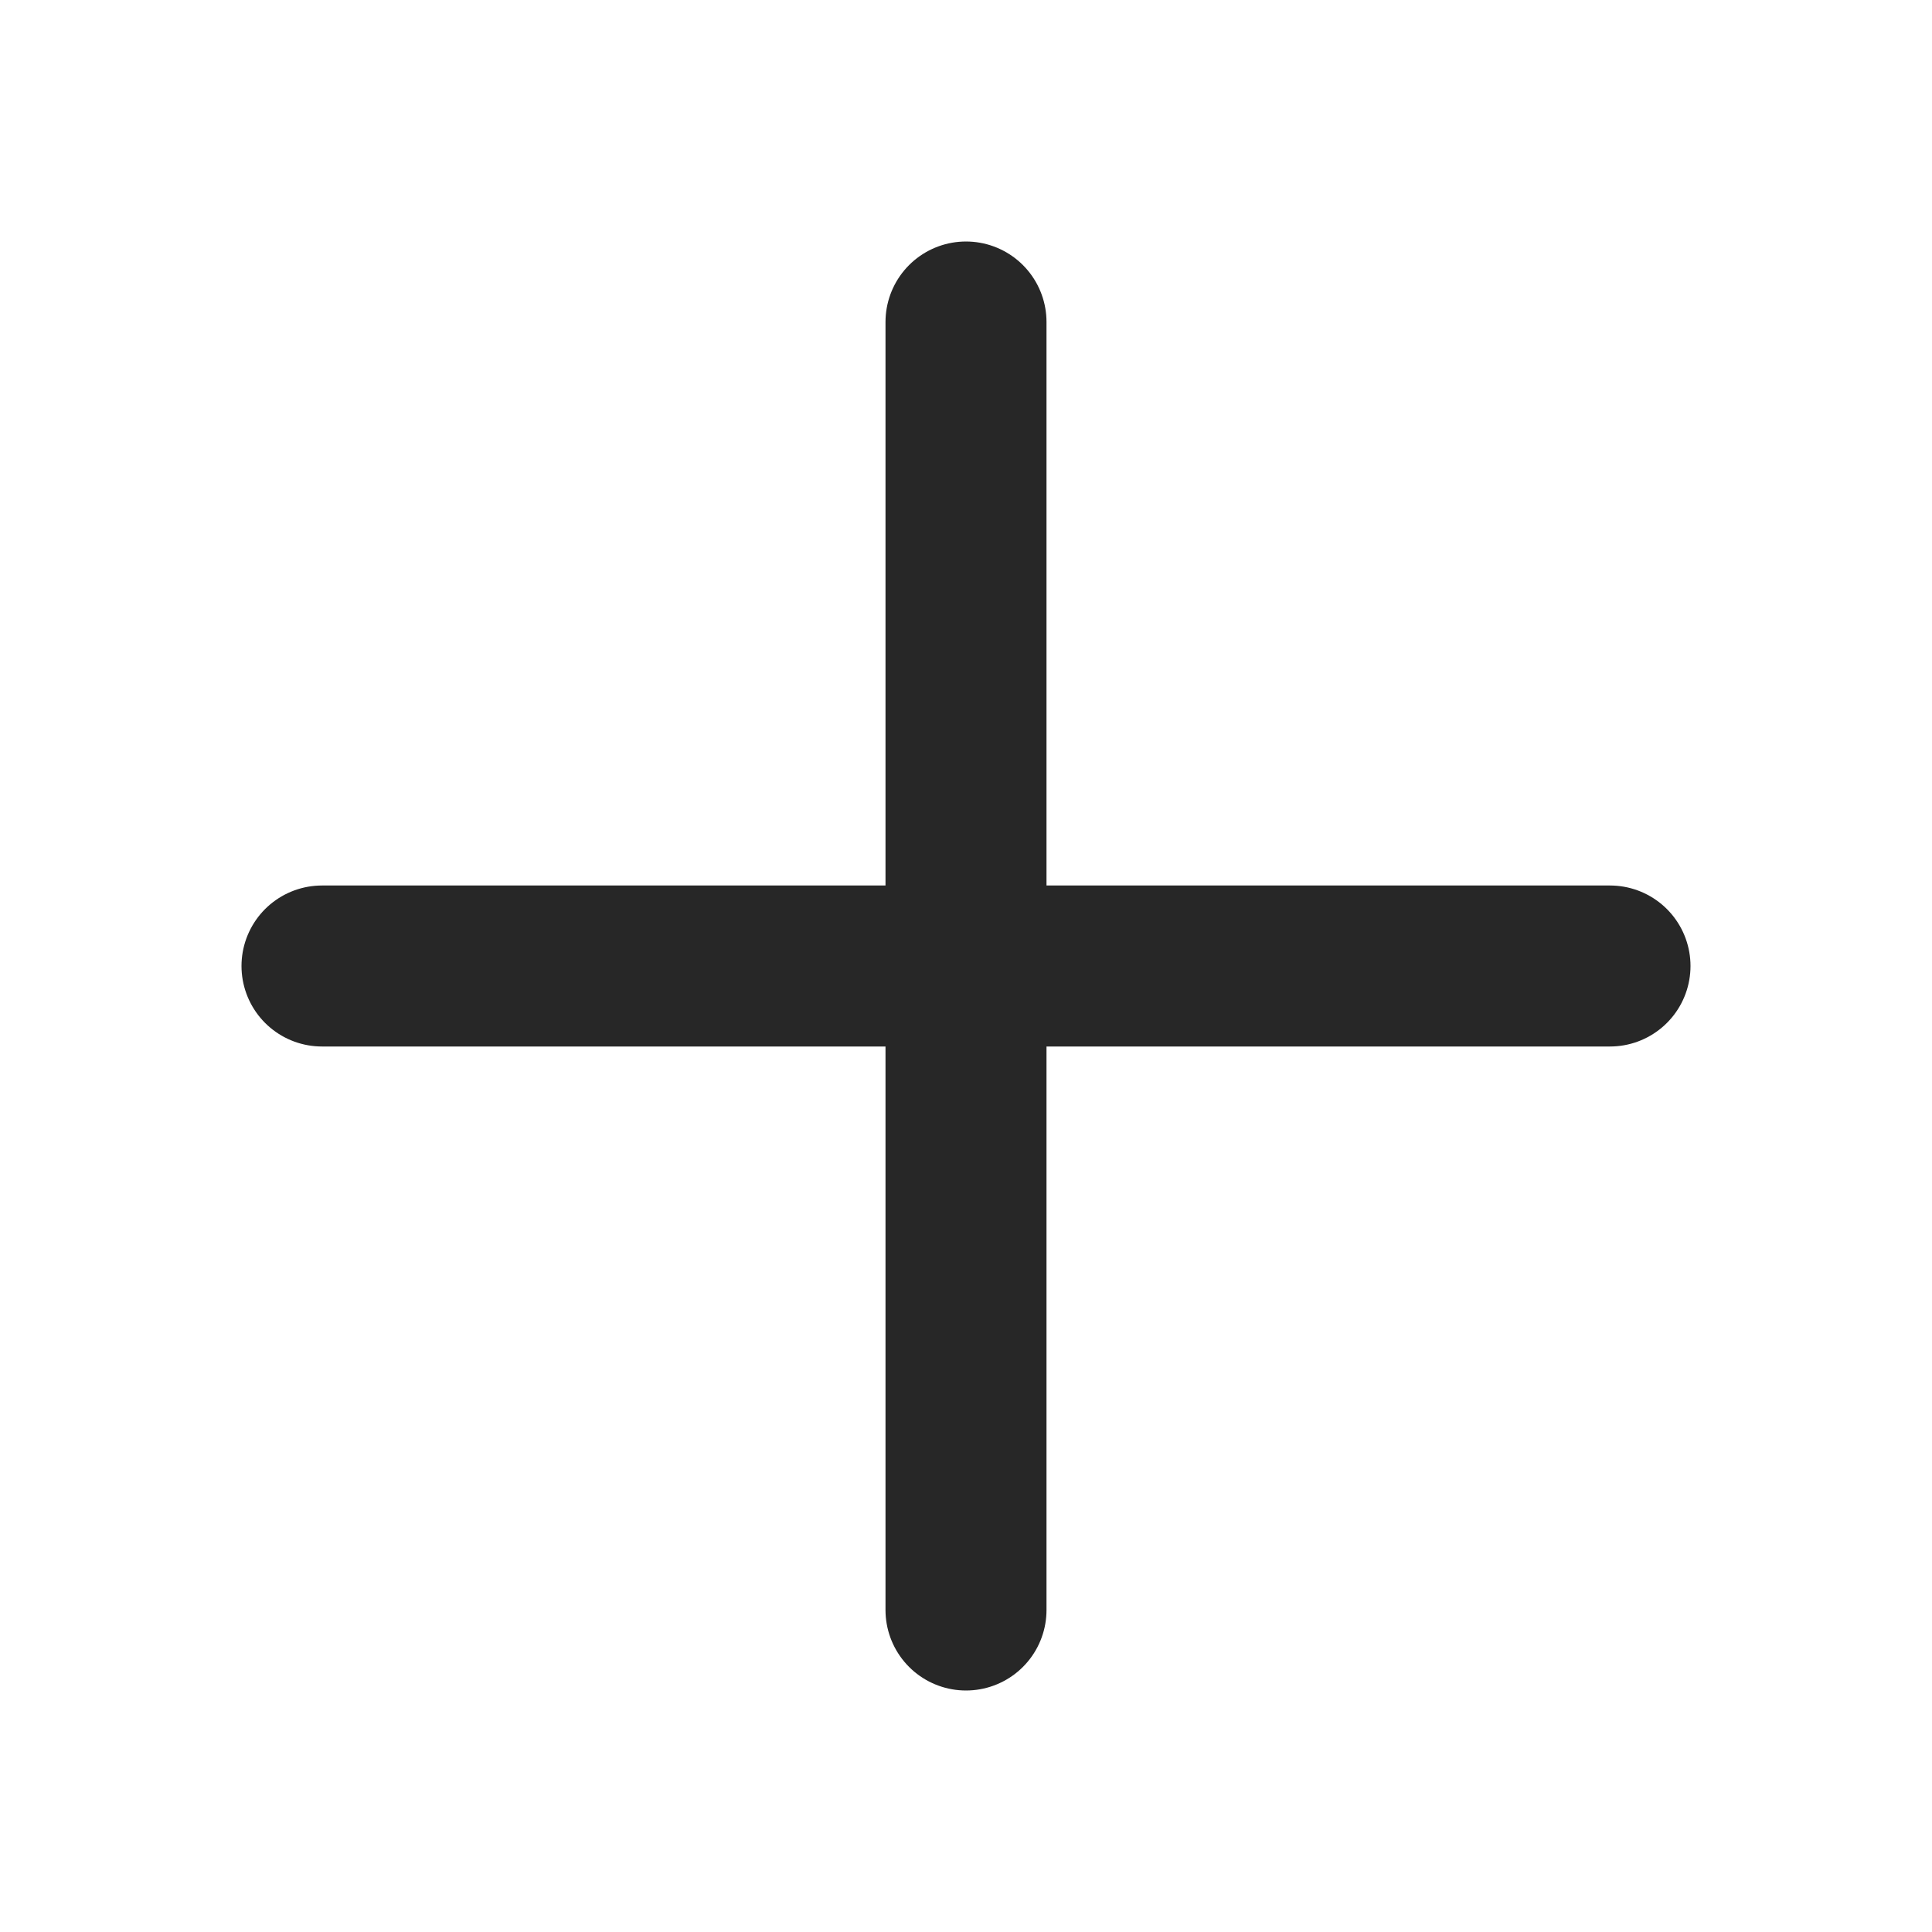
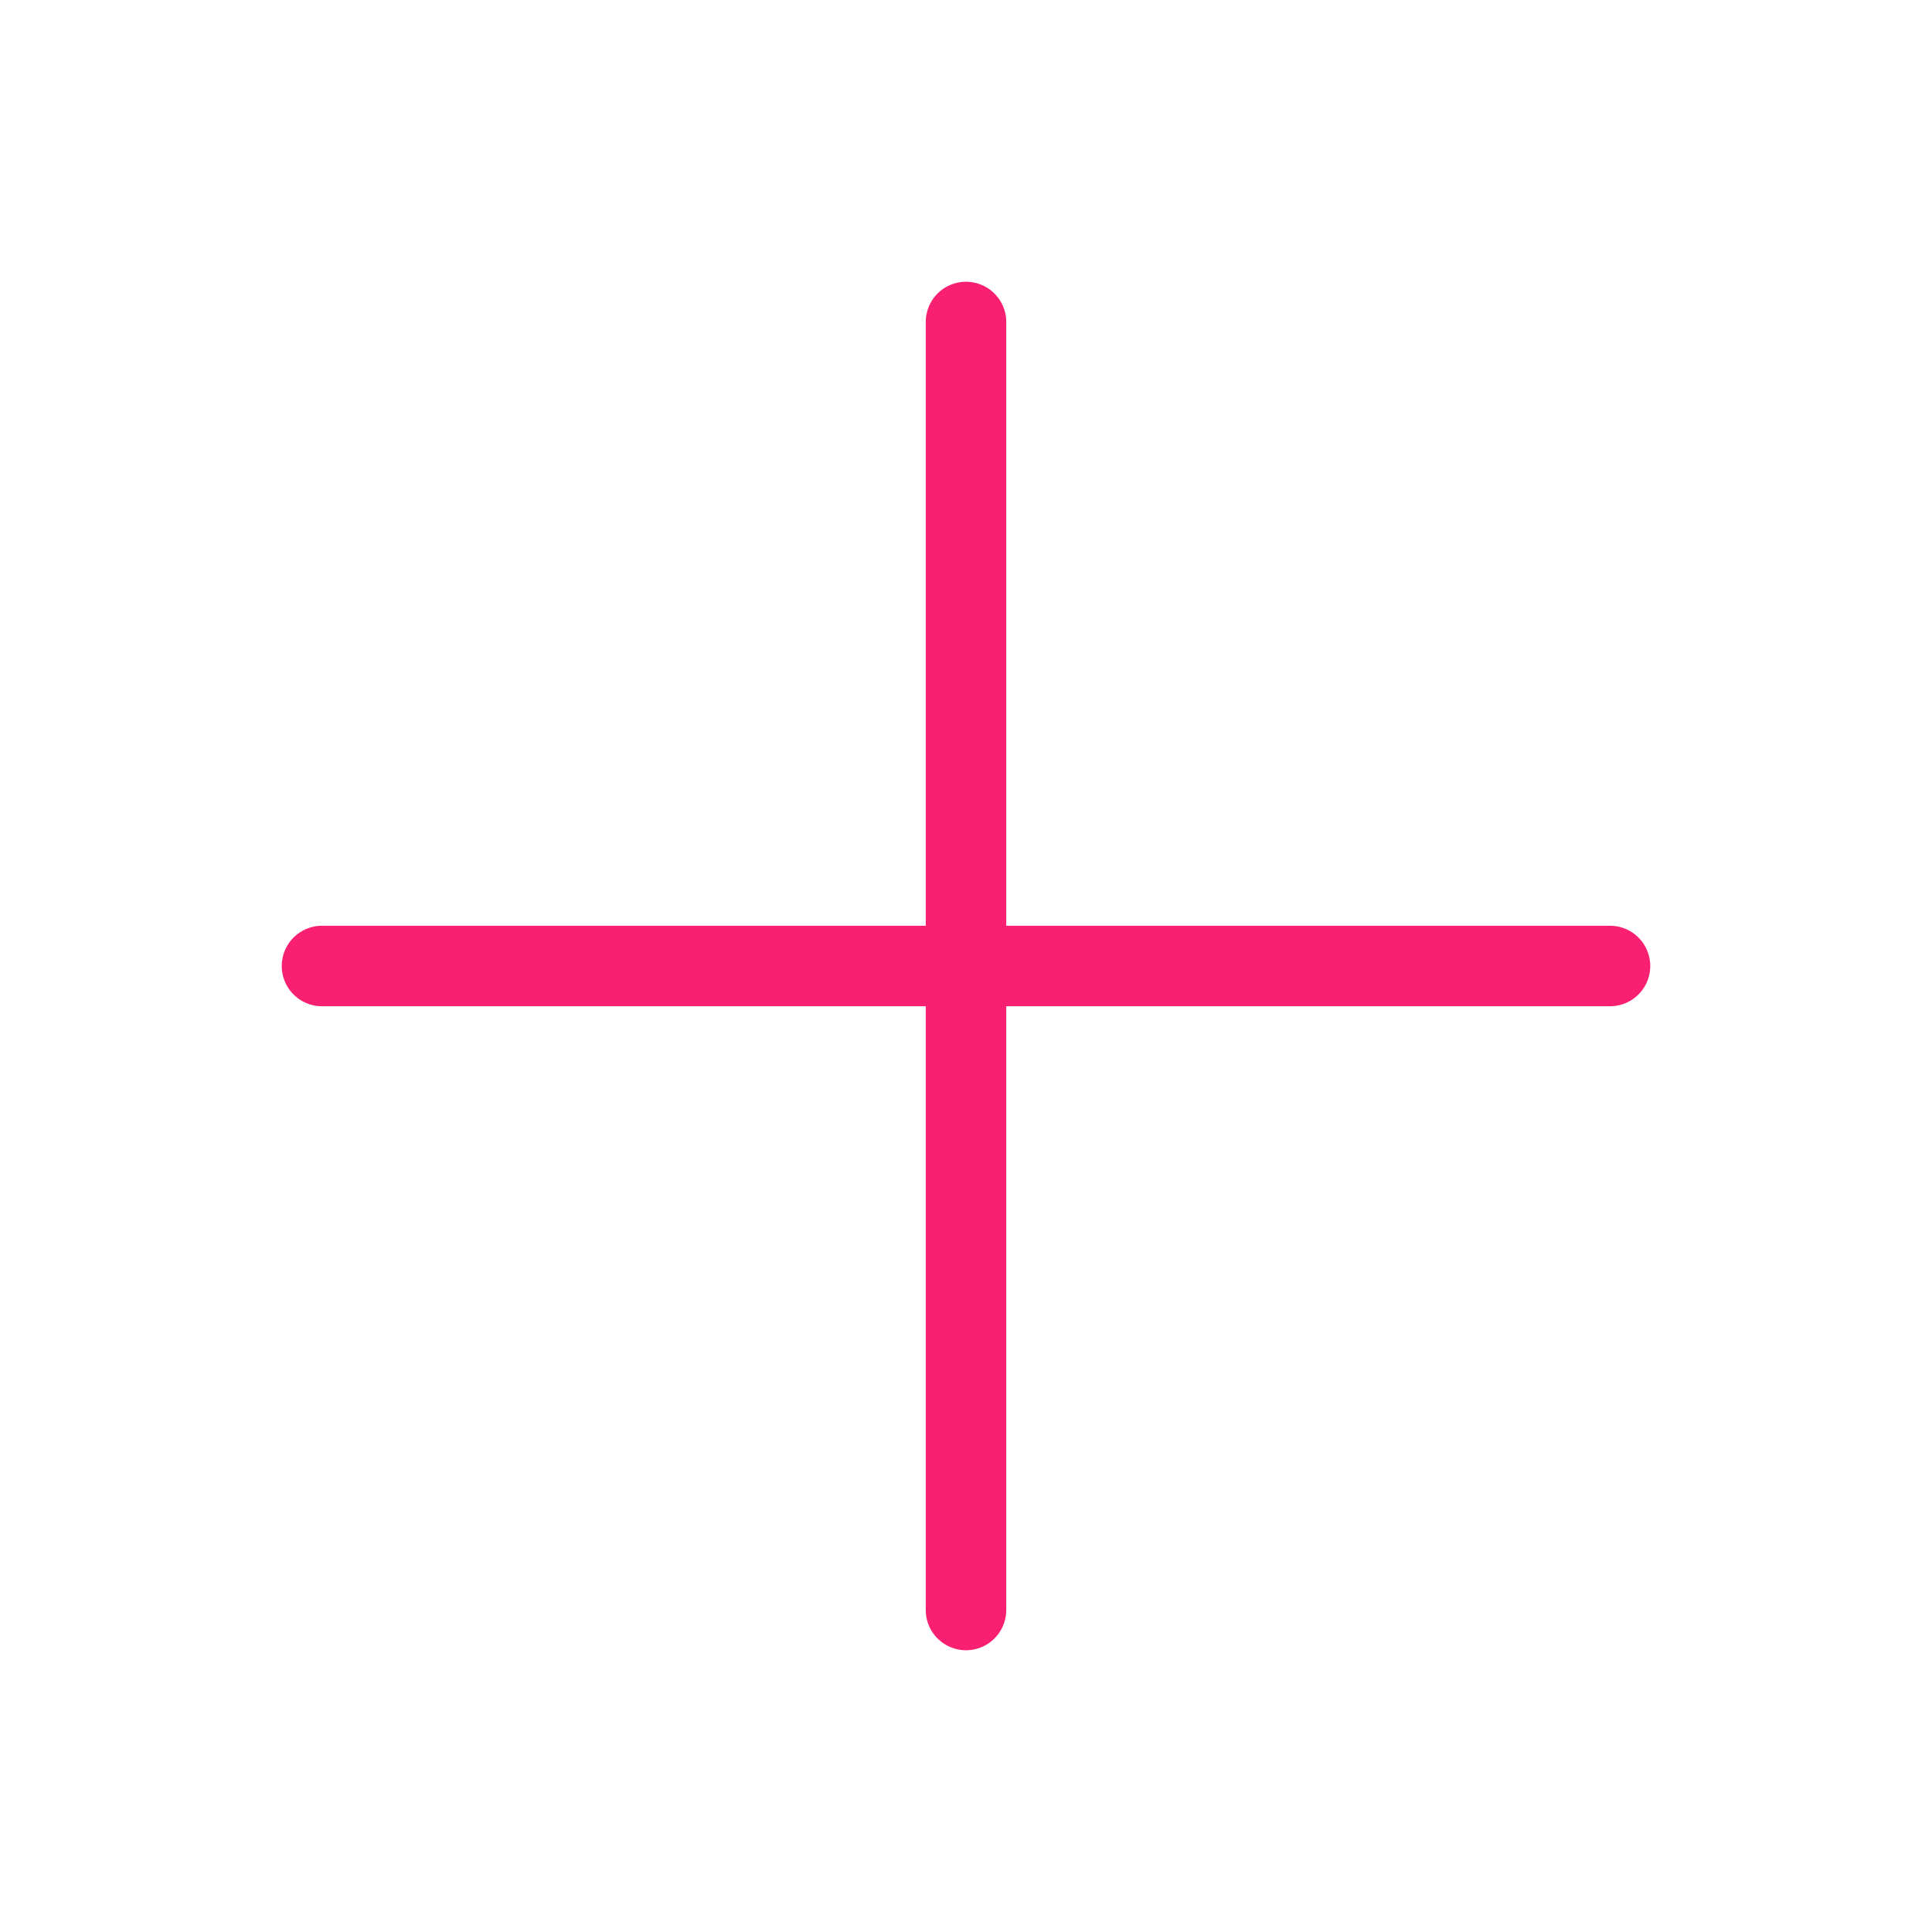
<svg xmlns="http://www.w3.org/2000/svg" width="18px" height="18px" viewBox="0 0 24 24" fill="none">
-   <path d="M4 12H20M12 4V20" stroke="#272727" stroke-width="2" stroke-linecap="round" stroke-linejoin="round" />
+   <path d="M4 12H20M12 4V20" stroke="#F91F71" stroke-width="1" stroke-linecap="round" stroke-linejoin="round" />
</svg>
